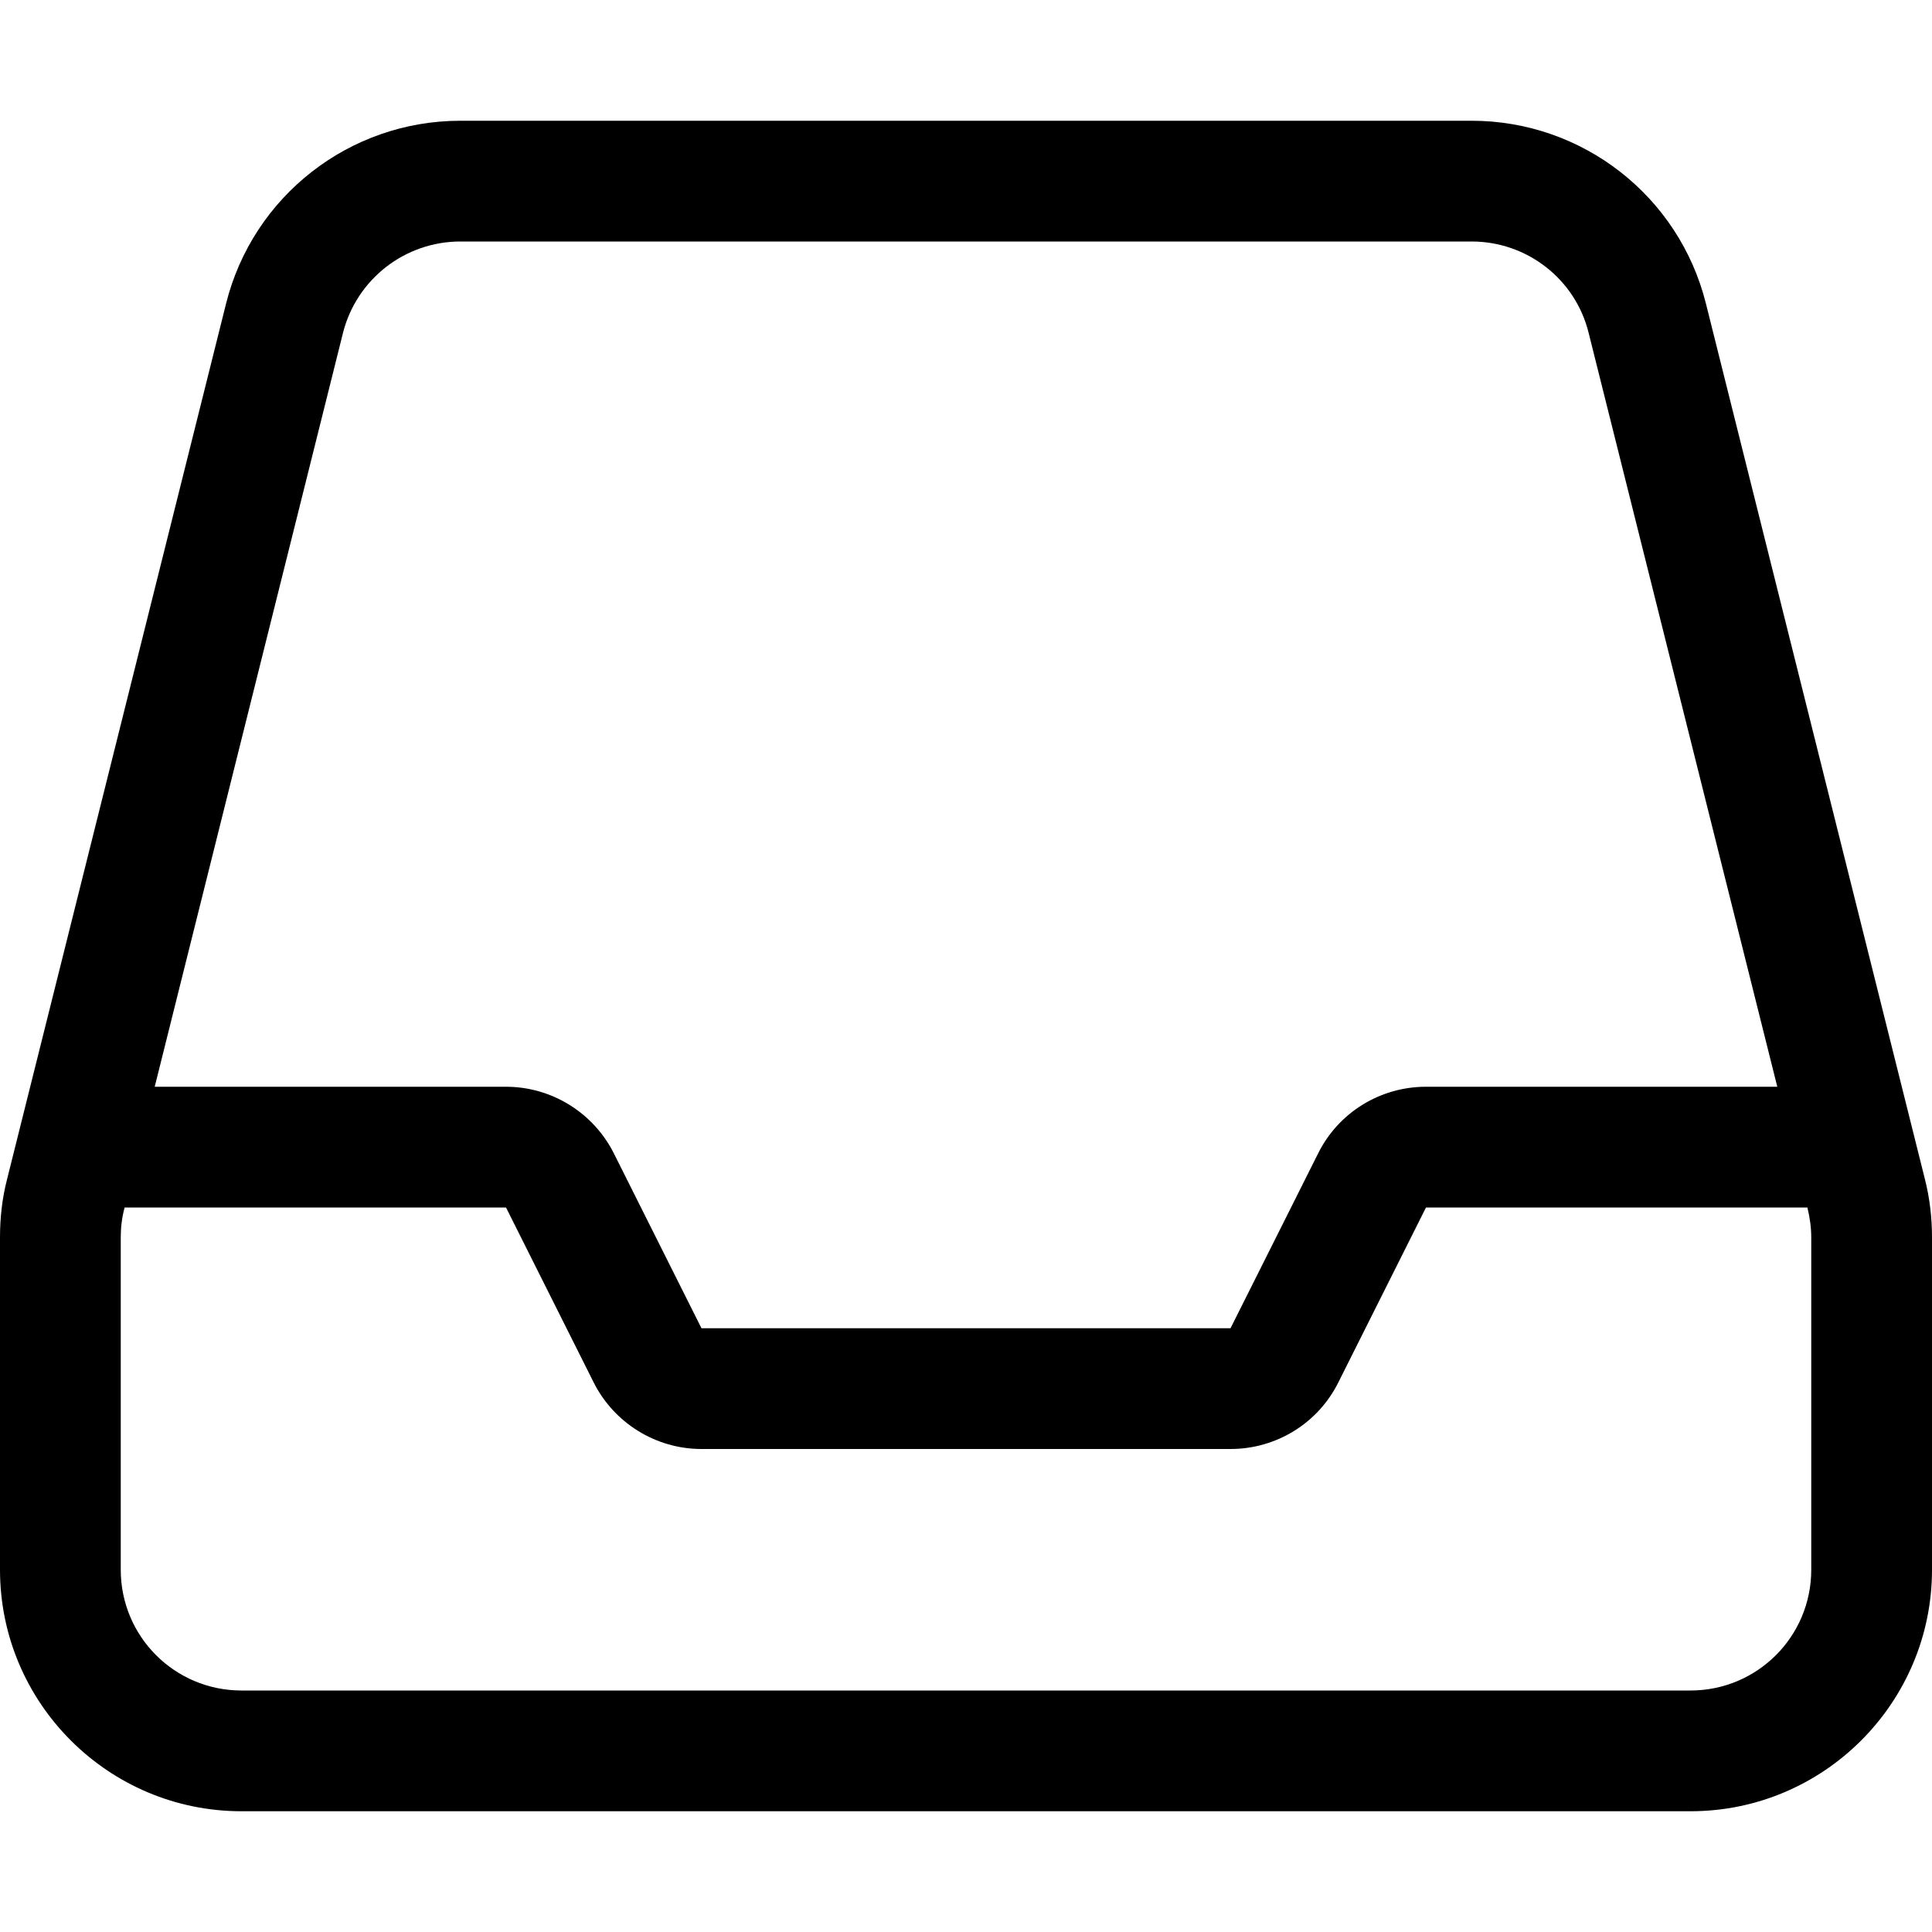
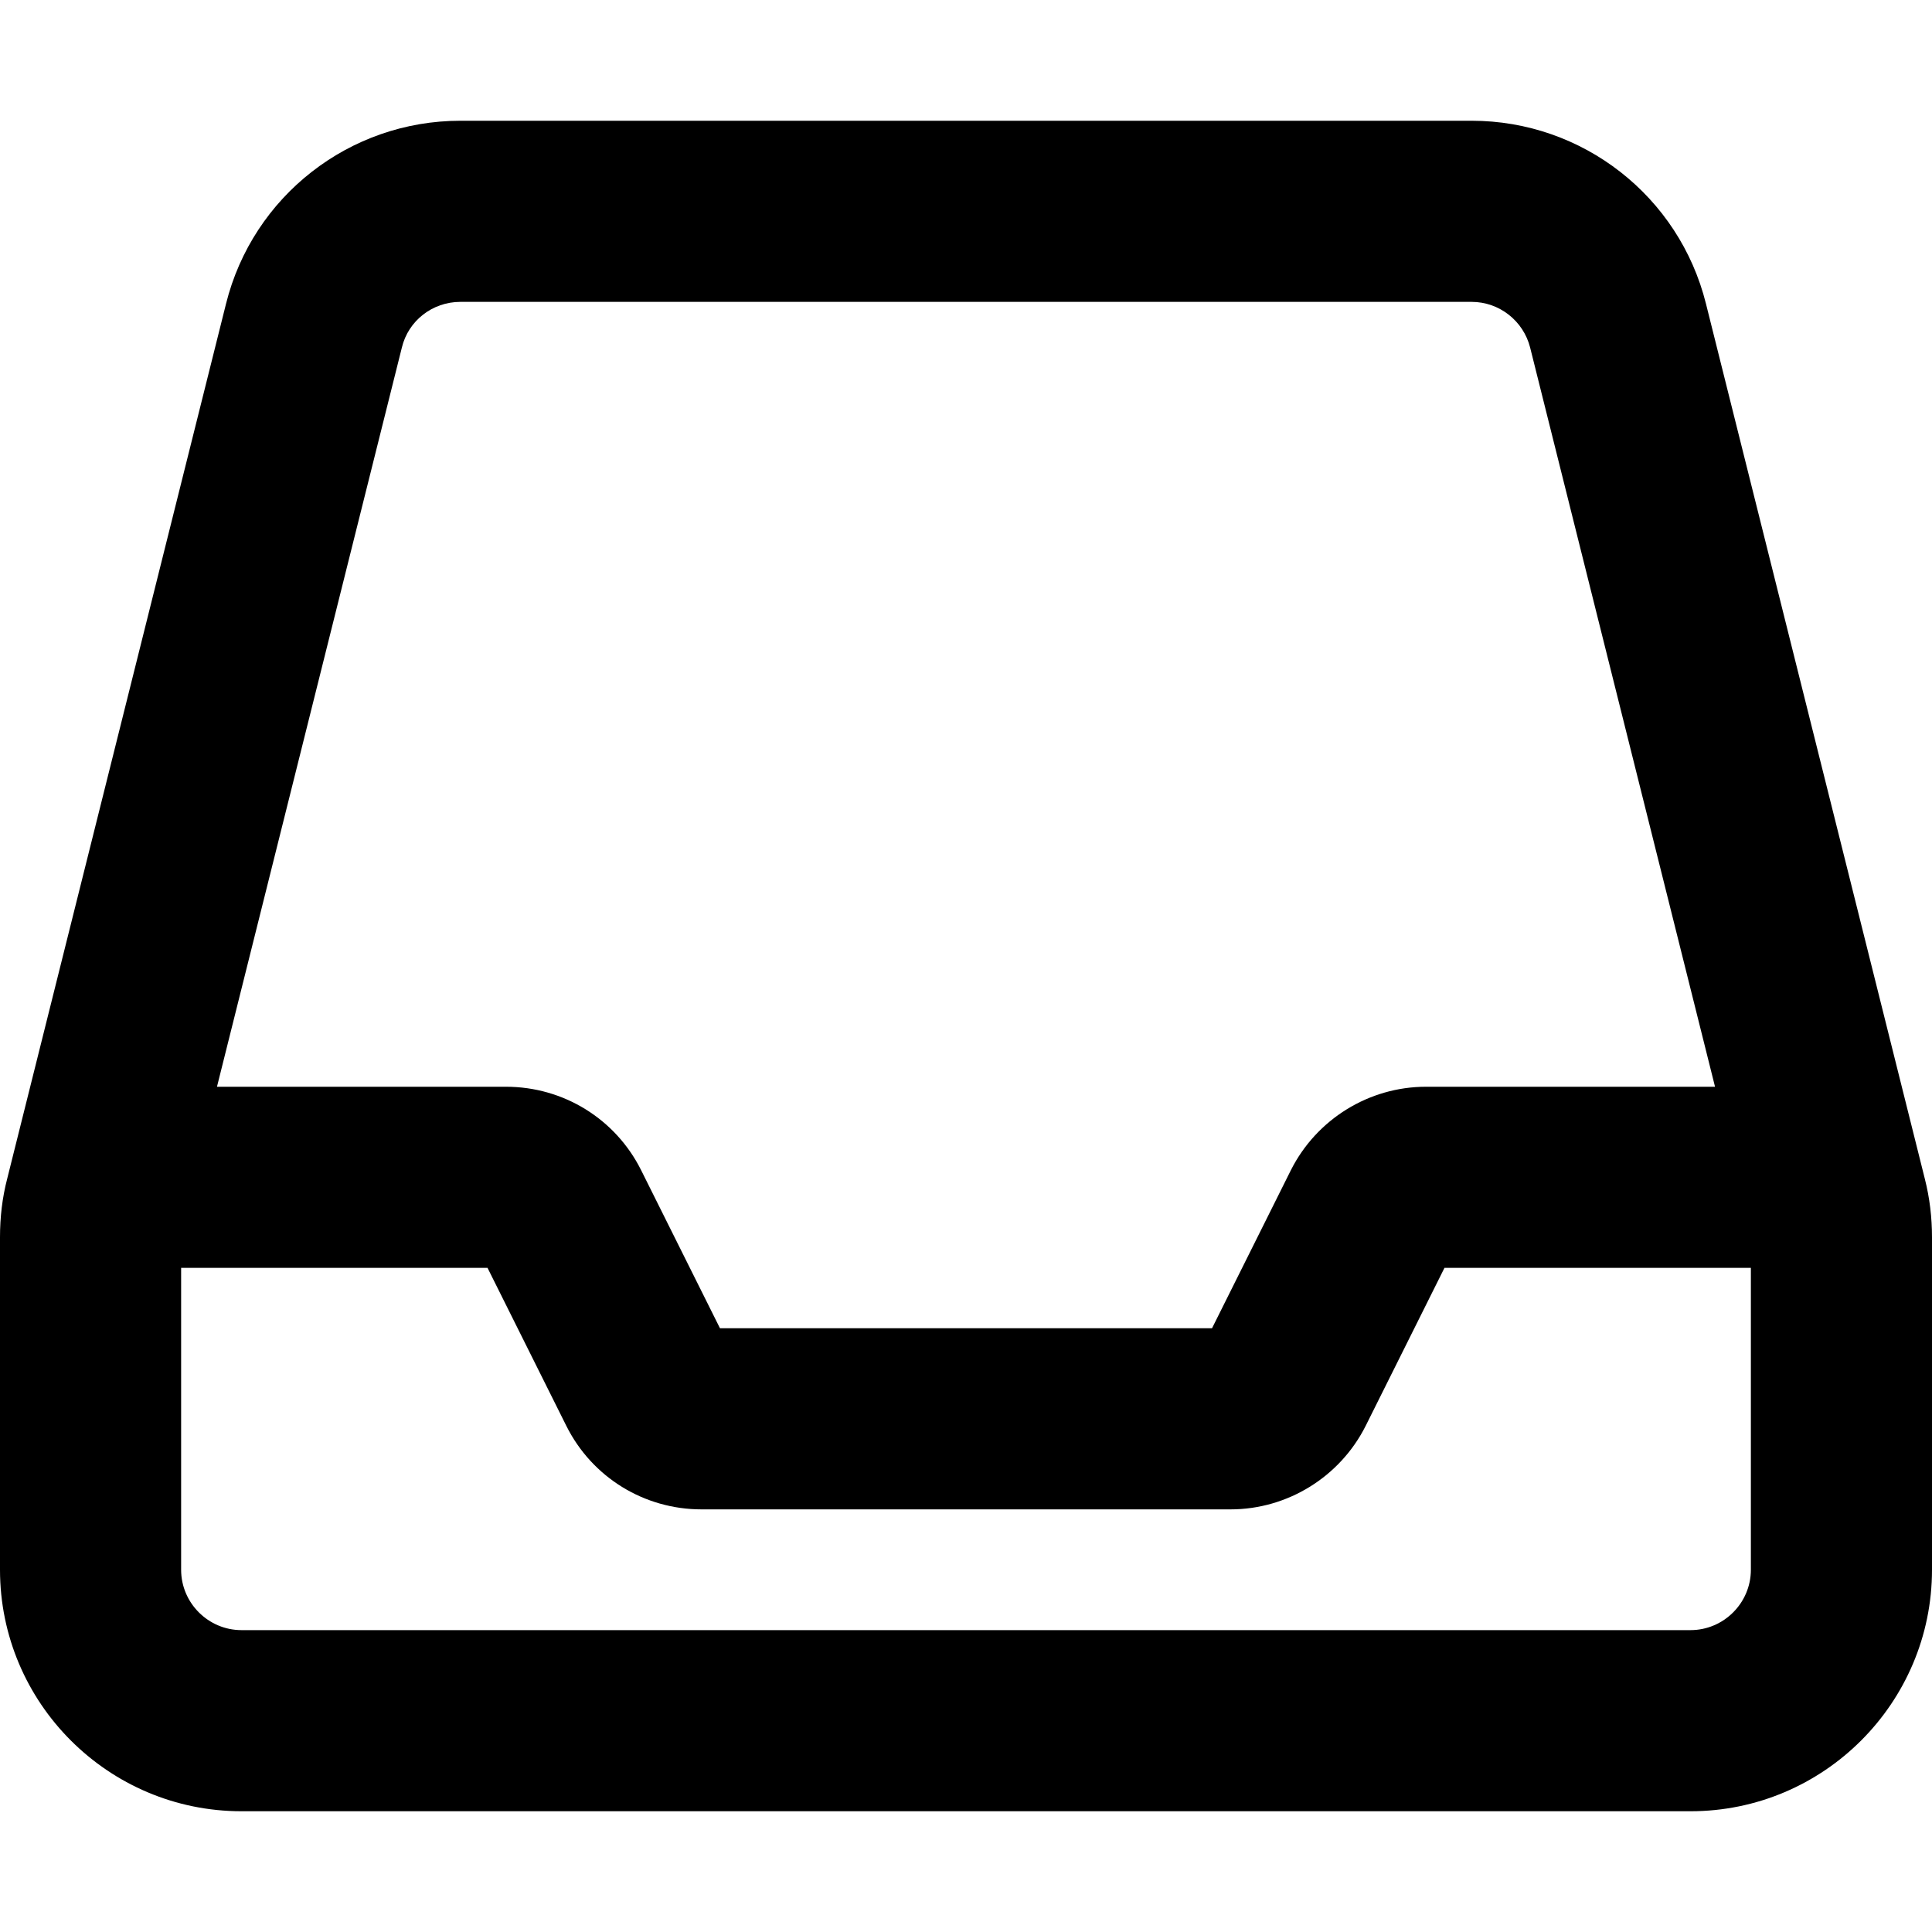
<svg xmlns="http://www.w3.org/2000/svg" viewBox="0 0 512 512">
-   <path d="M32 416V327.9c0-2.6 .3-5.2 1-7.8l0-.1H134.1l23.2 46.3c5.4 10.8 16.5 17.7 28.6 17.7H326.1c12.1 0 23.2-6.8 28.6-17.7L377.9 320H479l0 .1c.6 2.5 1 5.1 1 7.8V416c0 17.7-14.3 32-32 32H64c-17.7 0-32-14.3-32-32zM471 288H377.9c-12.1 0-23.2 6.8-28.6 17.7L326.1 352H185.9l-23.2-46.3c-5.4-10.8-16.5-17.7-28.6-17.7H41L90.9 88.2C94.5 74 107.3 64 122 64H390c14.7 0 27.5 10 31 24.2L471 288zM0 327.9V416c0 35.3 28.7 64 64 64H448c35.3 0 64-28.7 64-64V327.9c0-5.2-.6-10.4-1.9-15.5l-58-231.9C445 52 419.4 32 390 32H122C92.6 32 67 52 59.9 80.5L1.9 312.4C.6 317.4 0 322.6 0 327.9z" />
+   <path d="M48 336h81.2l20.9 41.9c6.8 13.6 20.6 22.1 35.8 22.1H326.1c15.1 0 29-8.6 35.8-22.1L382.8 336H464v80c0 8.8-7.2 16-16 16H64c-8.8 0-16-7.2-16-16V336zm406.5-48H377.9c-15.1 0-29 8.6-35.8 22.1L321.2 352H190.8l-20.9-41.9c-6.8-13.6-20.6-22.1-35.8-22.1H57.5l49-195.9C108.2 85 114.6 80 122 80H390c7.3 0 13.7 5 15.5 12.1l49 195.9zM0 327.9V416c0 35.3 28.7 64 64 64H448c35.3 0 64-28.7 64-64V327.9c0-5.2-.6-10.4-1.9-15.5l-58-231.9C445 52 419.4 32 390 32H122C92.6 32 67 52 59.9 80.5L1.9 312.4C.6 317.4 0 322.6 0 327.9z" />
</svg>
